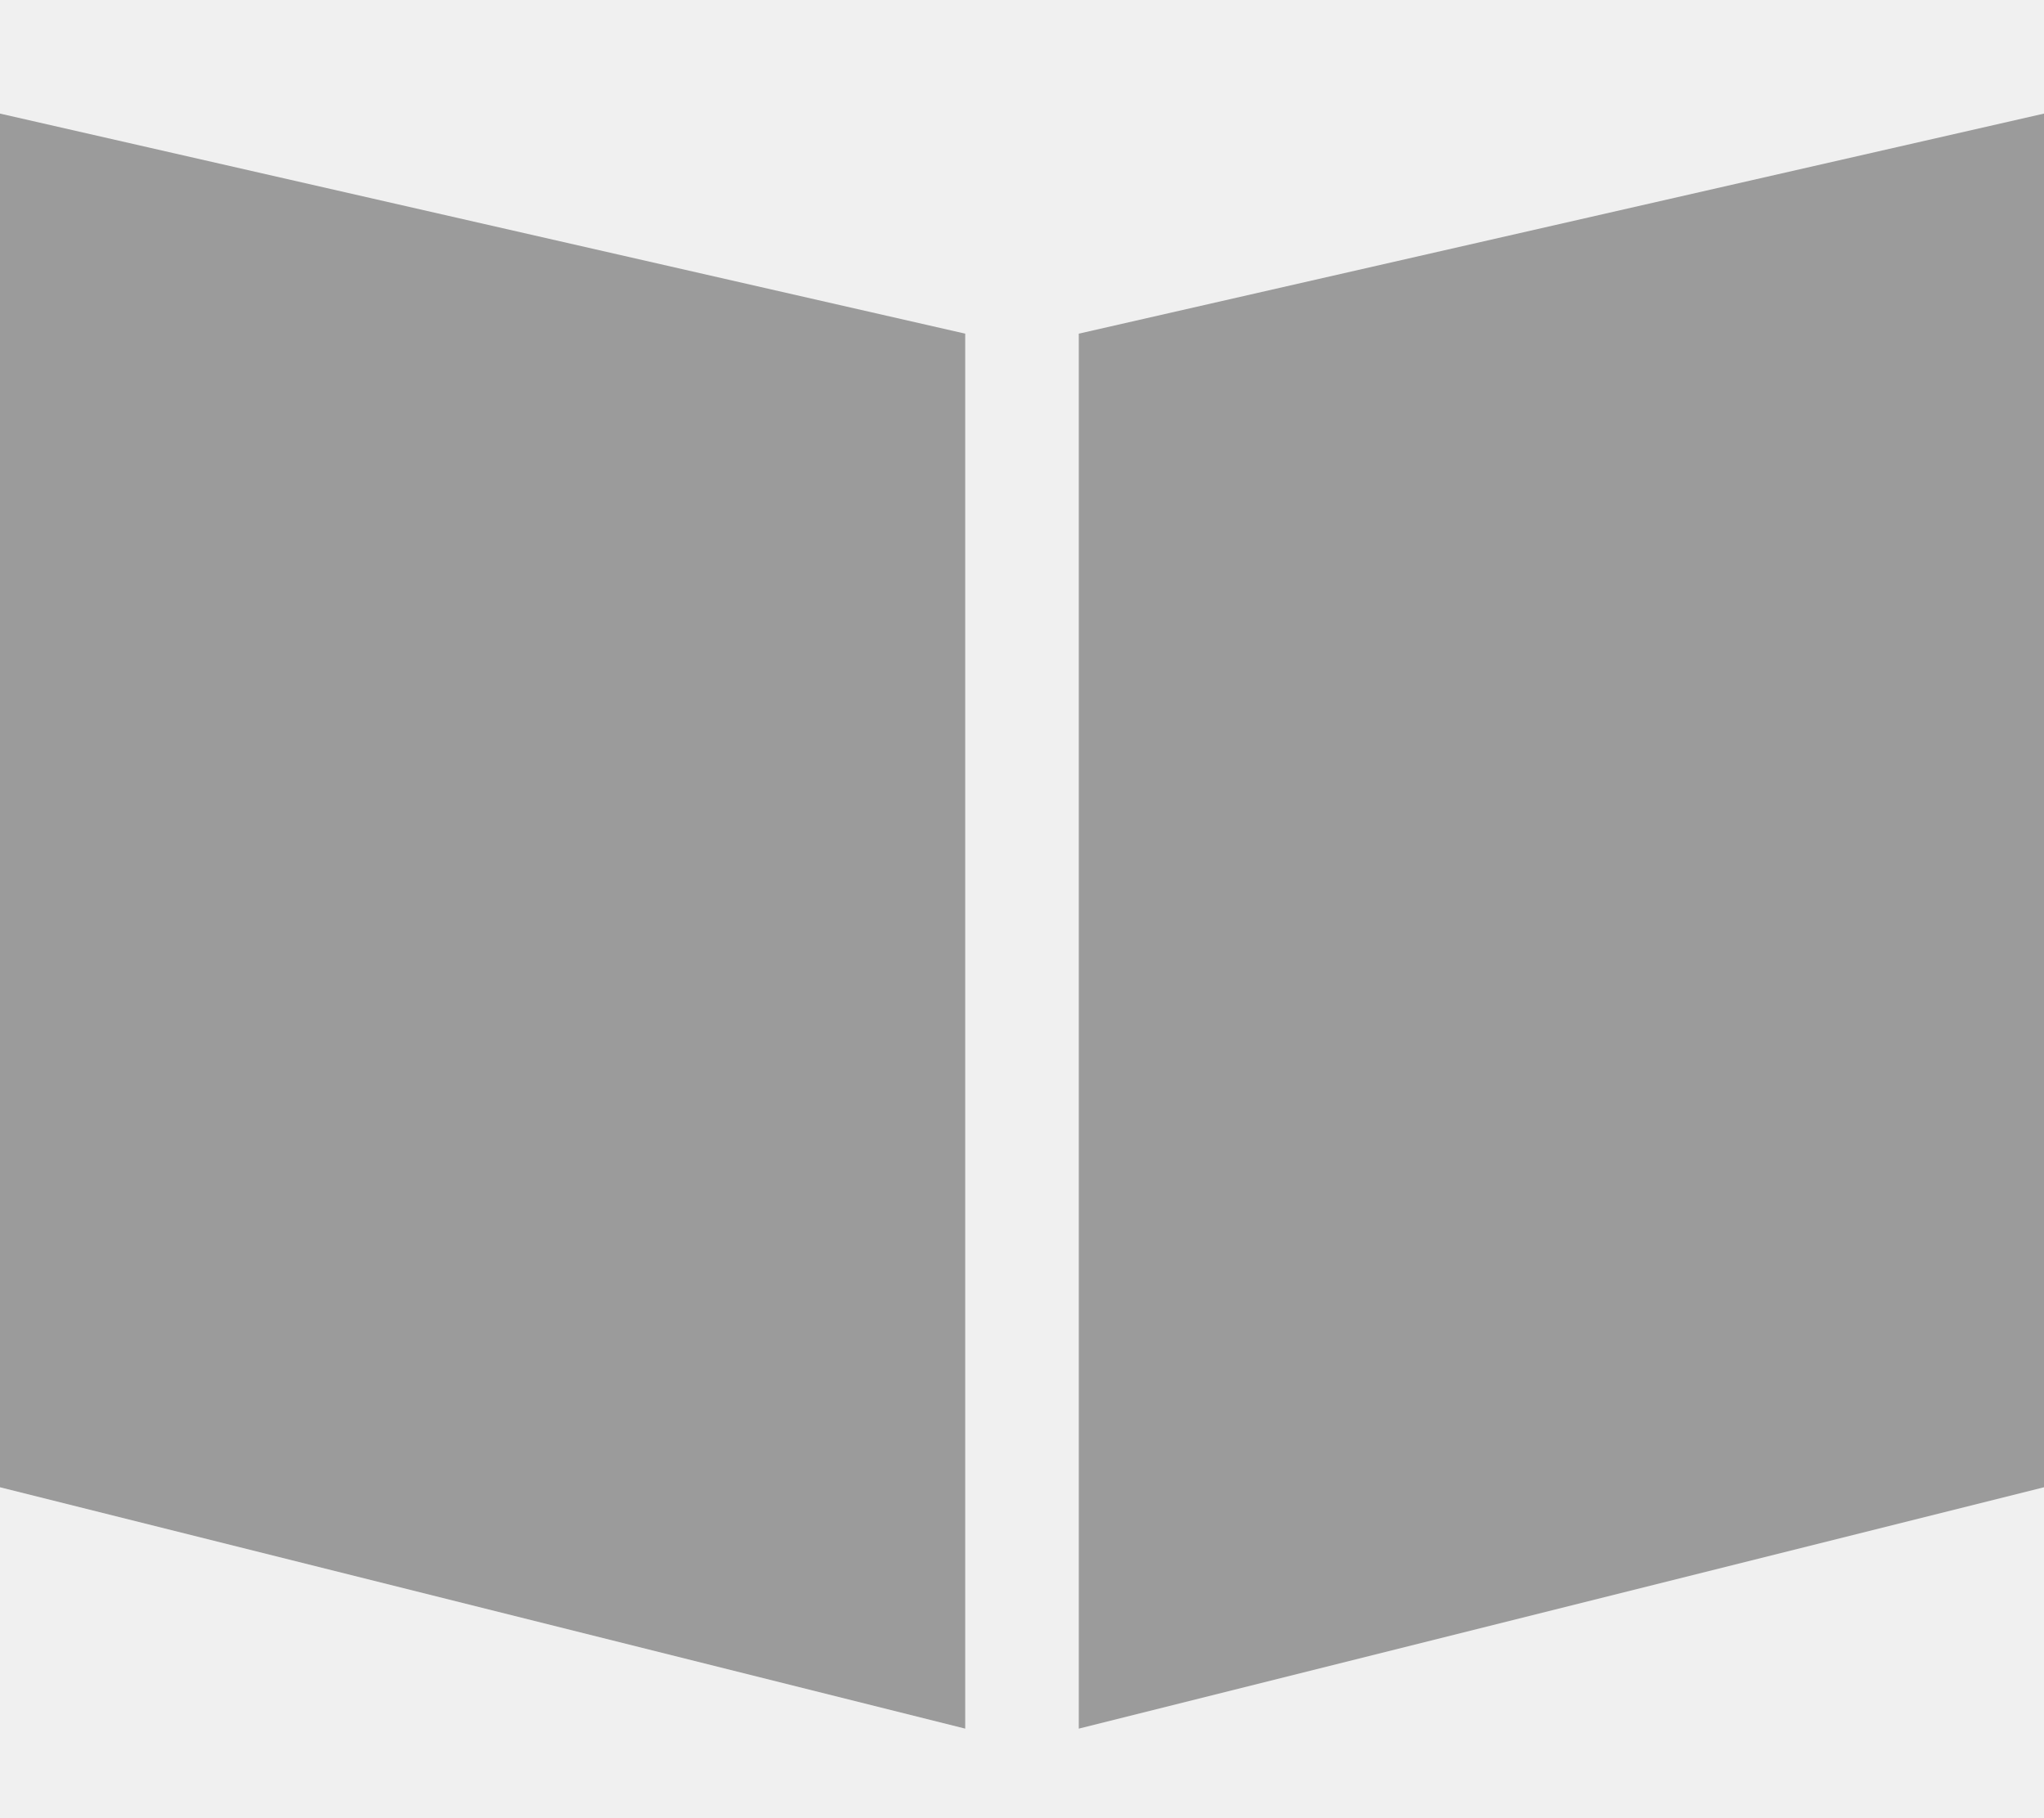
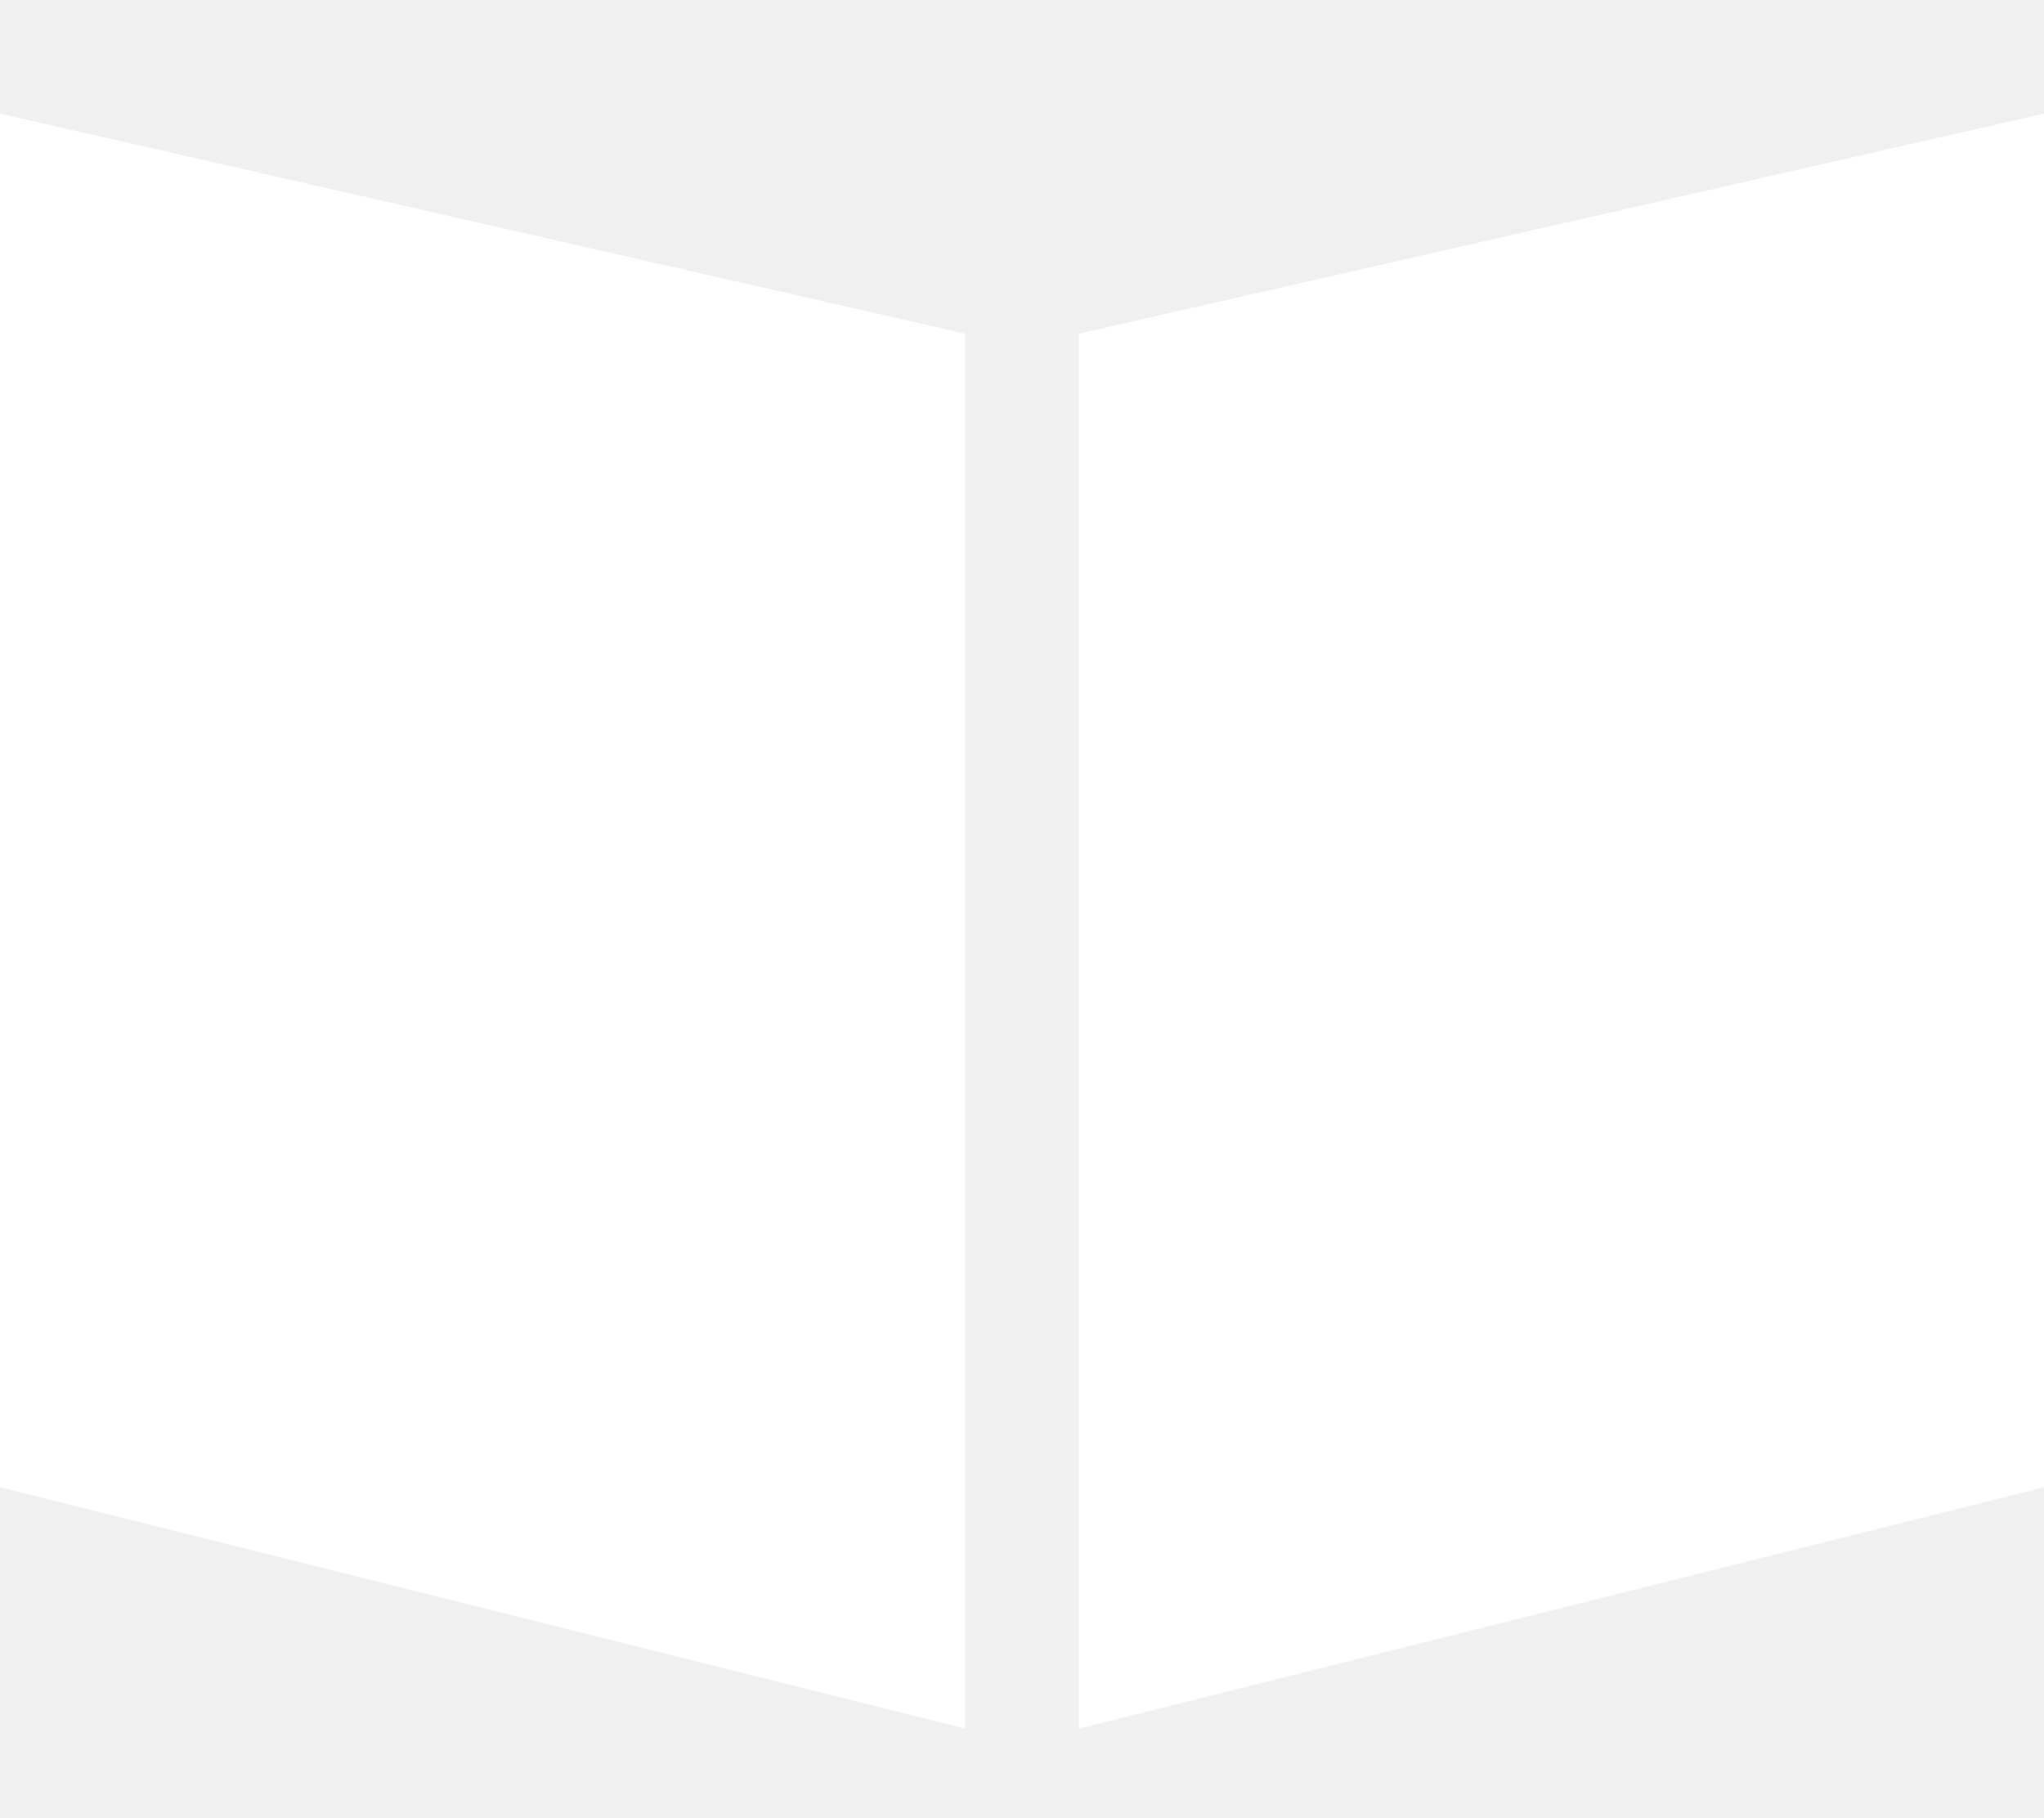
<svg xmlns="http://www.w3.org/2000/svg" version="1.1" id="Capa_1" x="0px" y="0px" viewBox="0 0 576 512" style="enable-background:new 0 0 576 512;" xml:space="preserve">
  <style type="text/css">
- 	.st0{fill:#9B9B9B;}
+ 	.st0{fill:#FFFFFF;}
</style>
  <polygon class="st0" points="272,94 0,32 0,419 272,487 " />
  <polygon class="st0" points="304,94 576,32 576,419 304,487 " />
</svg>
